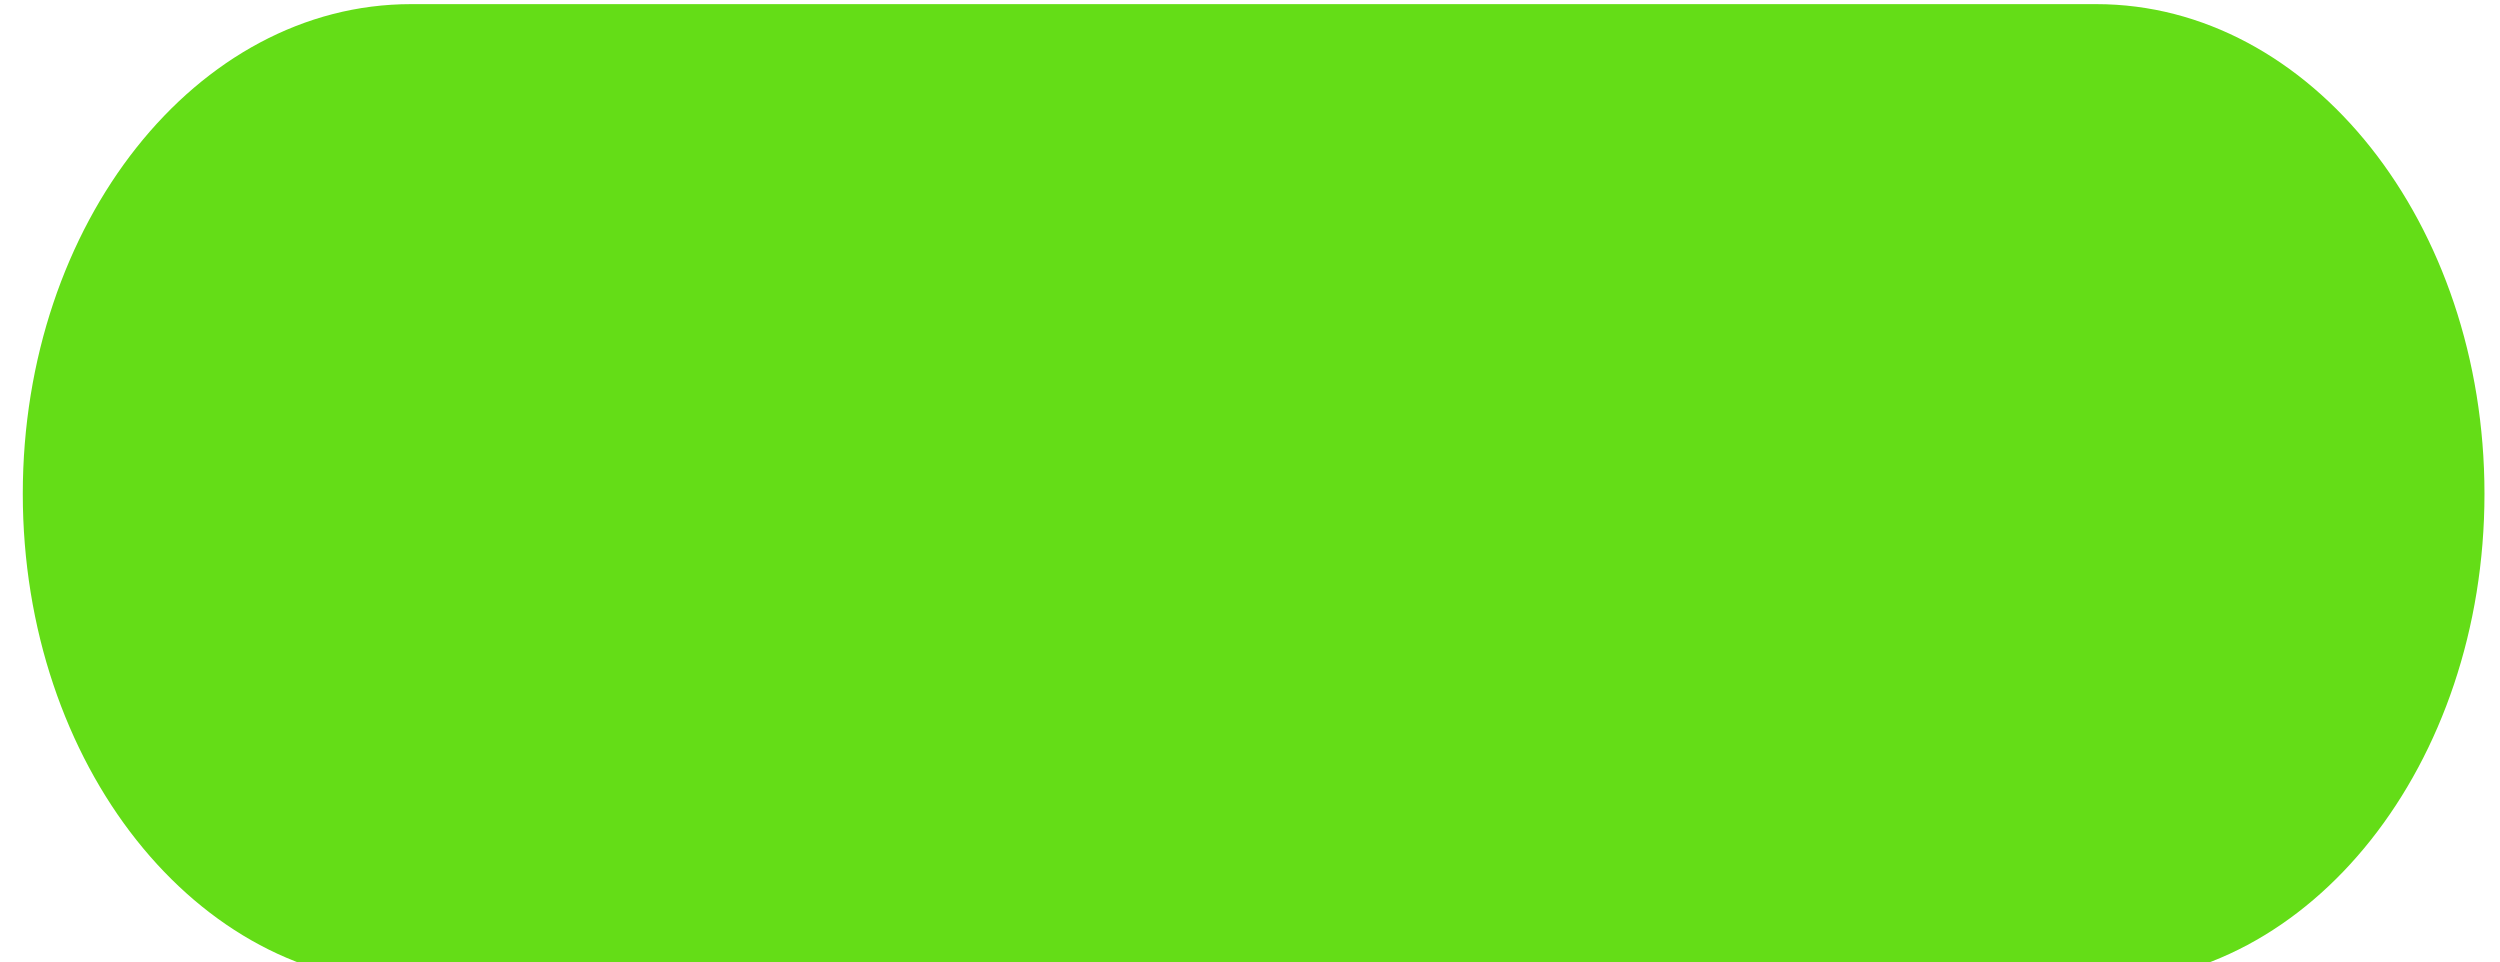
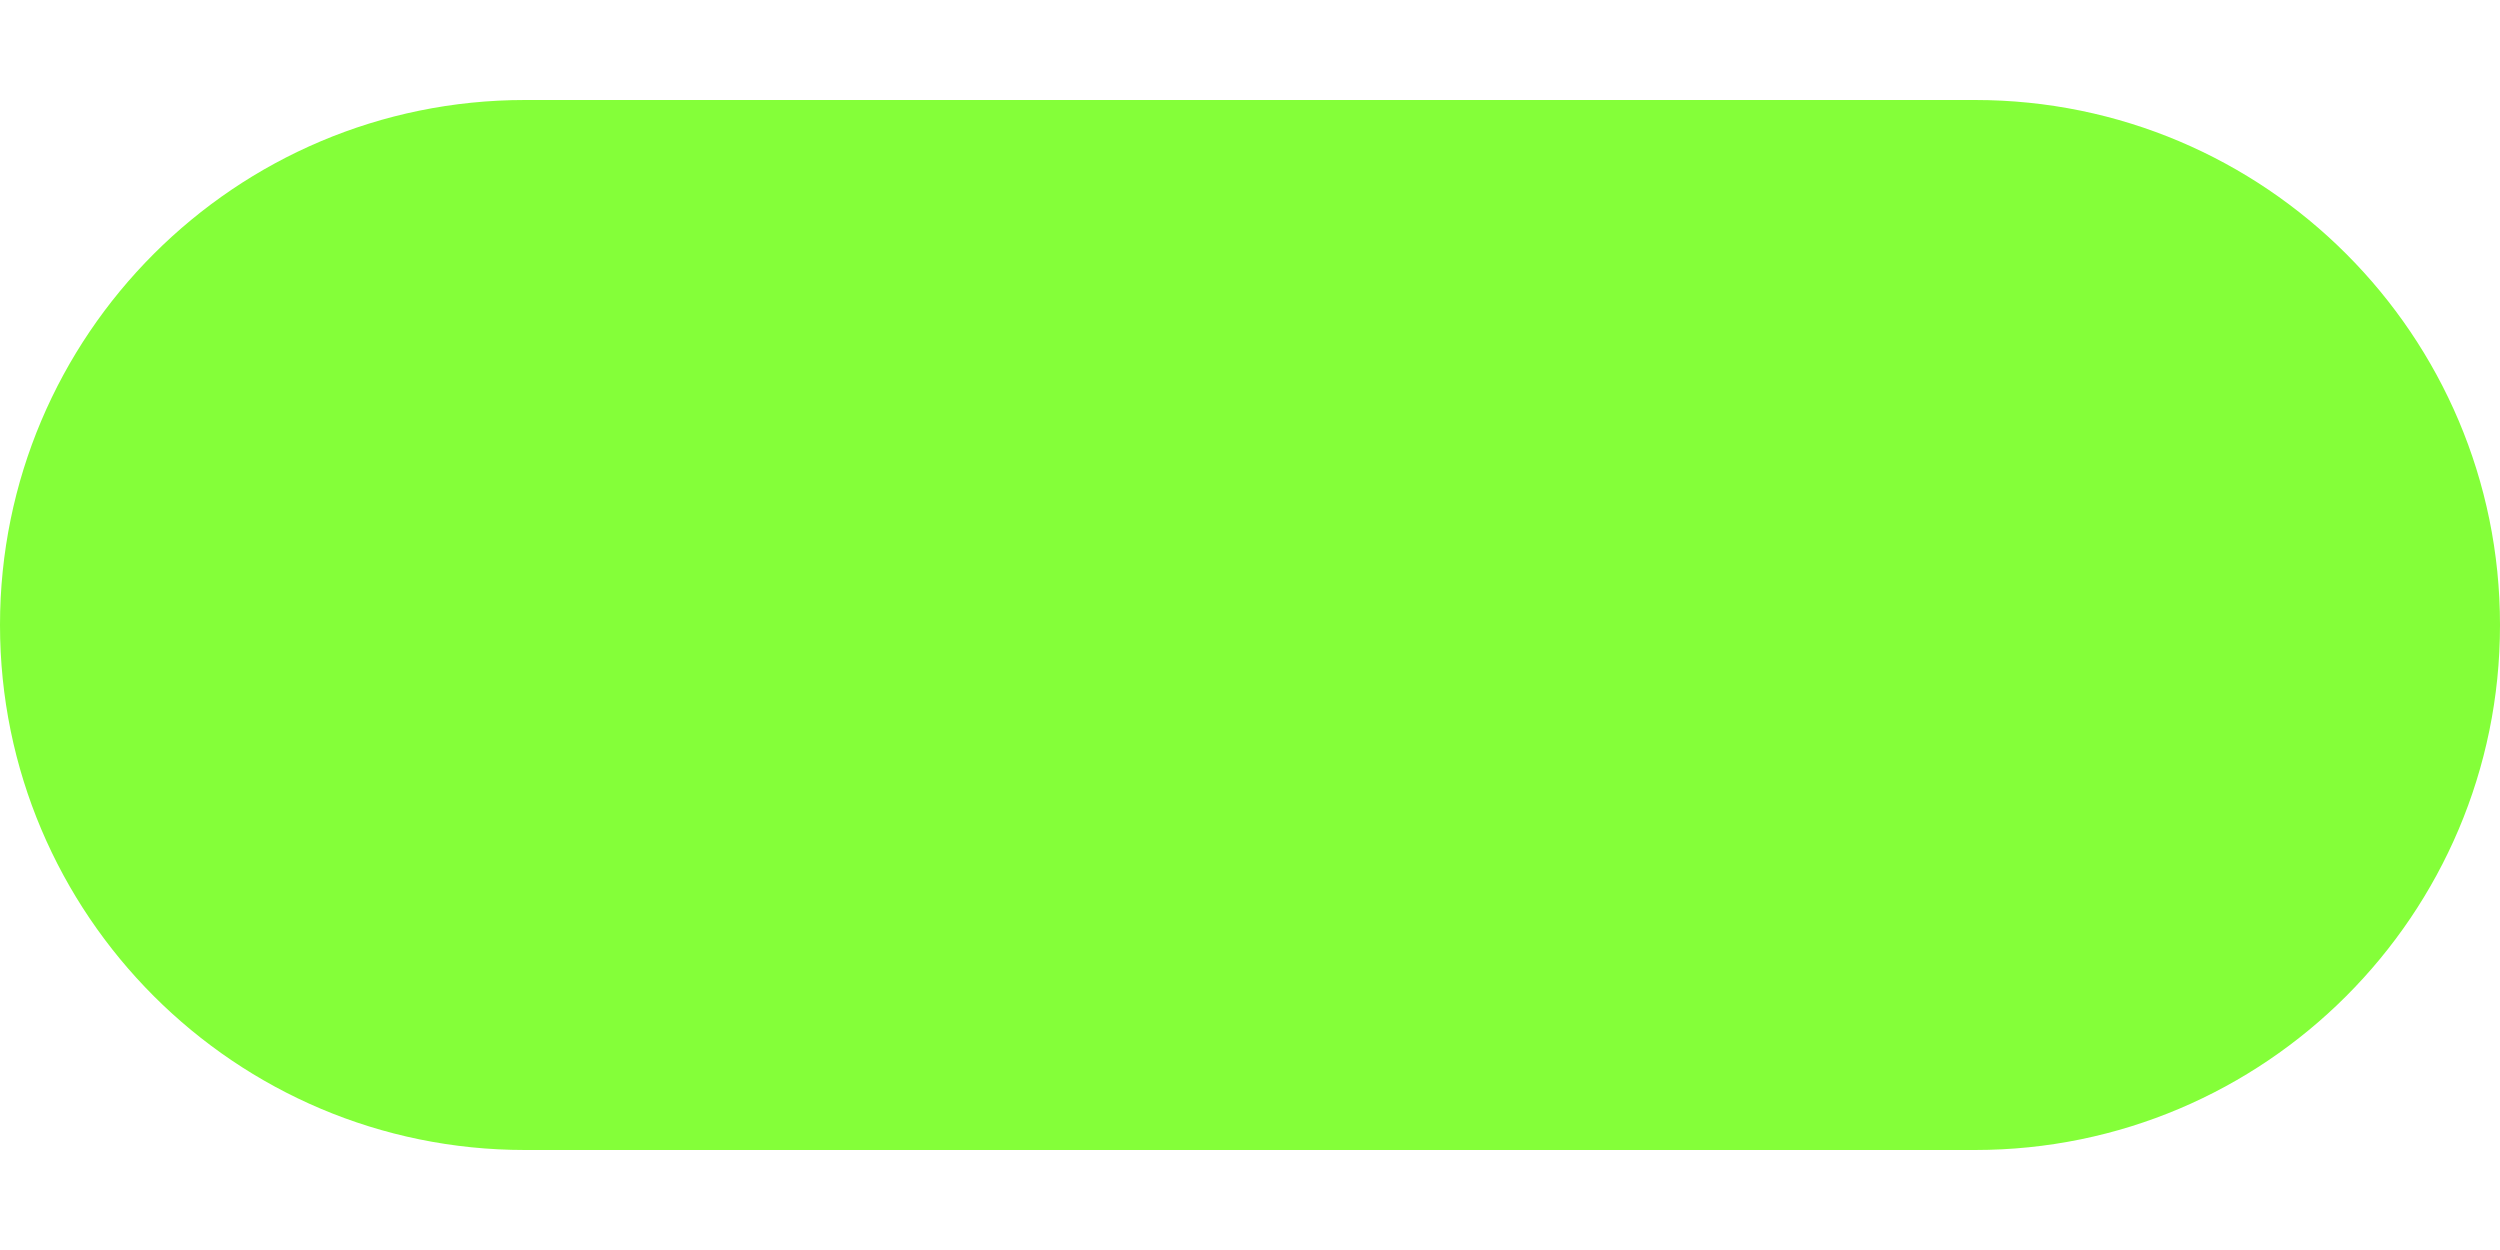
- <svg xmlns="http://www.w3.org/2000/svg" xmlns:xlink="http://www.w3.org/1999/xlink" width="52" height="20" id="svg7539" version="1.1">
-   <defs id="defs7541">
-     <marker orient="auto" refY="0" refX="0" id="Arrow1Lend" style="overflow:visible">
-       <path id="path3813" d="M 0,0 5,-5 -12.5,0 5,5 0,0 Z" style="fill-rule:evenodd;stroke:#000000;stroke-width:1pt" transform="matrix(-0.8,0,0,-0.8,-10,0)" />
-     </marker>
-     <marker orient="auto" refY="0" refX="0" id="Arrow1Lstart" style="overflow:visible">
-       <path id="path3810" d="M 0,0 5,-5 -12.5,0 5,5 0,0 Z" style="fill-rule:evenodd;stroke:#000000;stroke-width:1pt" transform="matrix(0.8,0,0,0.8,10,0)" />
-     </marker>
-     <linearGradient id="linearGradient3837">
-       <stop style="stop-color:#000000;stop-opacity:0.447;" offset="0" id="stop3839" />
-       <stop id="stop3841" offset="0.476" style="stop-color:#000000;stop-opacity:0.275;" />
-       <stop style="stop-color:#000000;stop-opacity:0.255;" offset="0.974" id="stop3843" />
-       <stop style="stop-color:#000000;stop-opacity:0.188;" offset="1" id="stop3845" />
-     </linearGradient>
-     <linearGradient id="linearGradient3819">
-       <stop style="stop-color:#000000;stop-opacity:0.447;" offset="0" id="stop3821" />
-       <stop id="stop3823" offset="0.048" style="stop-color:#000000;stop-opacity:1" />
-       <stop style="stop-color:#000000;stop-opacity:0.255;" offset="0.974" id="stop3825" />
-       <stop style="stop-color:#000000;stop-opacity:0.188;" offset="1" id="stop3827" />
-     </linearGradient>
-     <linearGradient xlink:href="#linearGradient4929-9-0-03-2-2-2-3-9-7-3-7-7-2-6-3-4-7-3-3" id="linearGradient7362" gradientUnits="userSpaceOnUse" gradientTransform="matrix(0.7662338,0,0,1.095238,-297.6493,-420.3883)" x1="617.509" y1="446.545" x2="617.509" y2="457.801" />
-     <linearGradient id="linearGradient4929-9-0-03-2-2-2-3-9-7-3-7-7-2-6-3-4-7-3-3">
-       <stop id="stop4931-7-3-3-9-6-4-6-1-9-5-2-4-0-3-4-8-9-6-8" style="stop-color:#ffffff;stop-opacity:1" offset="0" />
-       <stop id="stop4933-0-1-2-7-9-6-0-7-8-0-4-1-4-6-6-1-0-2-4" style="stop-color:#ffffff;stop-opacity:0" offset="1" />
-     </linearGradient>
-     <linearGradient xlink:href="#linearGradient4695-1-4-3-5-0-6" id="linearGradient7365" gradientUnits="userSpaceOnUse" gradientTransform="matrix(0.2422908,0,0,0.9047619,83.97378,-280.6678)" x1="292.857" y1="211.076" x2="292.857" y2="233.827" />
-     <linearGradient id="linearGradient4695-1-4-3-5-0-6">
-       <stop id="stop4697-9-9-7-0-1-5" style="stop-color:#000000;stop-opacity:0.33;" offset="0" />
-       <stop id="stop4699-5-8-9-0-4-0" style="stop-color:#000000;stop-opacity:0" offset="1" />
-     </linearGradient>
-     <linearGradient id="linearGradient4751-5-4-1-2-9-1-2-3-365-589-154-4-7-64-3-8-6-5-3">
-       <stop id="stop9737-3-0-8-1-8-3-3-0" style="stop-color:#ffffff;stop-opacity:1" offset="0" />
-       <stop id="stop9739-4-8-0-7-48-9-7-7" style="stop-color:#ebebeb;stop-opacity:1" offset="1" />
-     </linearGradient>
-     <linearGradient y2="266.218" x2="257.578" y1="289.329" x1="257.578" gradientTransform="matrix(2.065481,0,0,1.038461,-6.556808,-369.6725)" gradientUnits="userSpaceOnUse" id="linearGradient7810" xlink:href="#linearGradient4751-5-4-1-2-9-1-2-3-365-589-154-4-7-64-3-8-6-5-3" />
-     <linearGradient gradientTransform="matrix(0.4117647,0,0,0.4117647,-2.17647,-3)" gradientUnits="userSpaceOnUse" xlink:href="#linearGradient4215-8-4-7-28" id="linearGradient6387" y2="8.093" x2="38.977" y1="59.968" x1="38.977" />
-     <linearGradient gradientTransform="matrix(0.5135135,0,0,0.5135135,-25.83613,-2.02128)" gradientUnits="userSpaceOnUse" xlink:href="#linearGradient4011-9-9-70-6-4" id="linearGradient6377" y2="44.341" x2="71.204" y1="6.238" x1="71.204" />
-     <linearGradient id="linearGradient4215-8-4-7-28">
-       <stop offset="0" style="stop-color:#bdbdbd;stop-opacity:1;" id="stop4217-1-2-7-5" />
-       <stop offset="1" style="stop-color:#bdbdbd;stop-opacity:1;" id="stop4219-3-4-5-0" />
-     </linearGradient>
-     <linearGradient id="linearGradient4011-9-9-70-6-4">
-       <stop offset="0" style="stop-color:#ffffff;stop-opacity:1" id="stop4013-5-4-3-4-3" />
-       <stop offset="0.508" style="stop-color:#ffffff;stop-opacity:0.235" id="stop4015-1-5-70-6-7" />
-       <stop offset="0.835" style="stop-color:#ffffff;stop-opacity:0.157" id="stop4017-7-0-13-7-0" />
-       <stop offset="1" style="stop-color:#ffffff;stop-opacity:0.392" id="stop4019-1-12-7-5-0" />
-     </linearGradient>
-     <linearGradient xlink:href="#linearGradient27416-1" id="linearGradient3012" gradientUnits="userSpaceOnUse" gradientTransform="matrix(2.785809,0,0,0.9719081,-1785.294,-614.8992)" x1="731.057" y1="654.815" x2="731.057" y2="619.307" />
-     <linearGradient id="linearGradient27416-1">
-       <stop id="stop27420-2" style="stop-color:#55c1ec;stop-opacity:1" offset="0" />
-       <stop id="stop27422-3" style="stop-color:#3689e6;stop-opacity:1" offset="1" />
-     </linearGradient>
-     <linearGradient y2="619.307" x2="731.057" y1="654.815" x1="731.057" gradientTransform="matrix(2.785809,0,0,0.9719081,-1900.78,-706.9847)" gradientUnits="userSpaceOnUse" id="linearGradient6179" xlink:href="#linearGradient27416-1" />
-     <linearGradient id="linearGradient27416-1-7">
-       <stop id="stop27420-2-2" style="stop-color:#55c1ec;stop-opacity:1" offset="0" />
-       <stop id="stop27422-3-0" style="stop-color:#3689e6;stop-opacity:1" offset="1" />
-     </linearGradient>
-     <linearGradient y2="619.307" x2="731.057" y1="654.815" x1="731.057" gradientTransform="matrix(2.785809,0,0,0.9719081,-1783.794,-616.399)" gradientUnits="userSpaceOnUse" id="linearGradient3063" xlink:href="#linearGradient27416-1-7" />
-     <linearGradient xlink:href="#linearGradient3768" id="linearGradient3818" gradientUnits="userSpaceOnUse" x1="8" y1="1" x2="8" y2="14" gradientTransform="matrix(0.8666702,0,0,0.9285741,1.066641,1037.397)" />
-     <linearGradient id="linearGradient3768">
-       <stop id="stop3770" offset="0" style="stop-color:#000000;stop-opacity:0.447;" />
-       <stop style="stop-color:#000000;stop-opacity:0.275;" offset="0.078" id="stop3778" />
-       <stop id="stop3774" offset="0.974" style="stop-color:#000000;stop-opacity:0.255;" />
-       <stop id="stop3776" offset="1" style="stop-color:#000000;stop-opacity:0.188;" />
-     </linearGradient>
-     <linearGradient y2="14" x2="8" y1="1" x1="8" gradientTransform="matrix(0.8666702,0,0,0.9285741,95.06665,-87.96501)" gradientUnits="userSpaceOnUse" id="linearGradient3021" xlink:href="#linearGradient3768" />
-     <linearGradient xlink:href="#linearGradient4215-8-4-7-28" id="linearGradient3816" x1="142" y1="-90" x2="142" y2="-69" gradientUnits="userSpaceOnUse" gradientTransform="matrix(1.003107,0,0,0.6750992,-0.4535751,-26.49162)" />
-     <linearGradient xlink:href="#linearGradient4695-1-4-3-5-0-6" id="linearGradient3897" gradientUnits="userSpaceOnUse" gradientTransform="matrix(0.2422908,0,0,0.9047619,82.47354,-289.1678)" x1="292.857" y1="211.076" x2="292.857" y2="233.827" />
-   </defs>
-   <g id="layer1" transform="translate(-116,88)">
-     <rect ry="10.186" rx="8.075" y="-87.914" x="-167.677" height="20.371" width="51.203" id="rect3137" style="opacity:1;fill:#64dd17;fill-opacity:1;stroke-width:0;stroke-miterlimit:4;stroke-dasharray:none" transform="scale(-1,1)" />
-   </g>
+ <svg xmlns="http://www.w3.org/2000/svg" style="isolation:isolate" viewBox="0 0 50 25" width="50" height="25" version="1.1" id="svg4">
+   <defs id="defs8" />
+   <path d="M 10.5 2 L 39.5 2 C 45.295 2 50 6.705 50 12.5 L 50 12.5 C 50 18.295 45.295 23 39.5 23 L 10.5 23 C 4.705 23 0 18.295 0 12.5 L 0 12.5 C 0 6.705 4.705 2 10.5 2 Z" style="stroke:none;fill:#84ff39;stroke-miterlimit:10;fill-opacity:1" id="path2" />
</svg>
